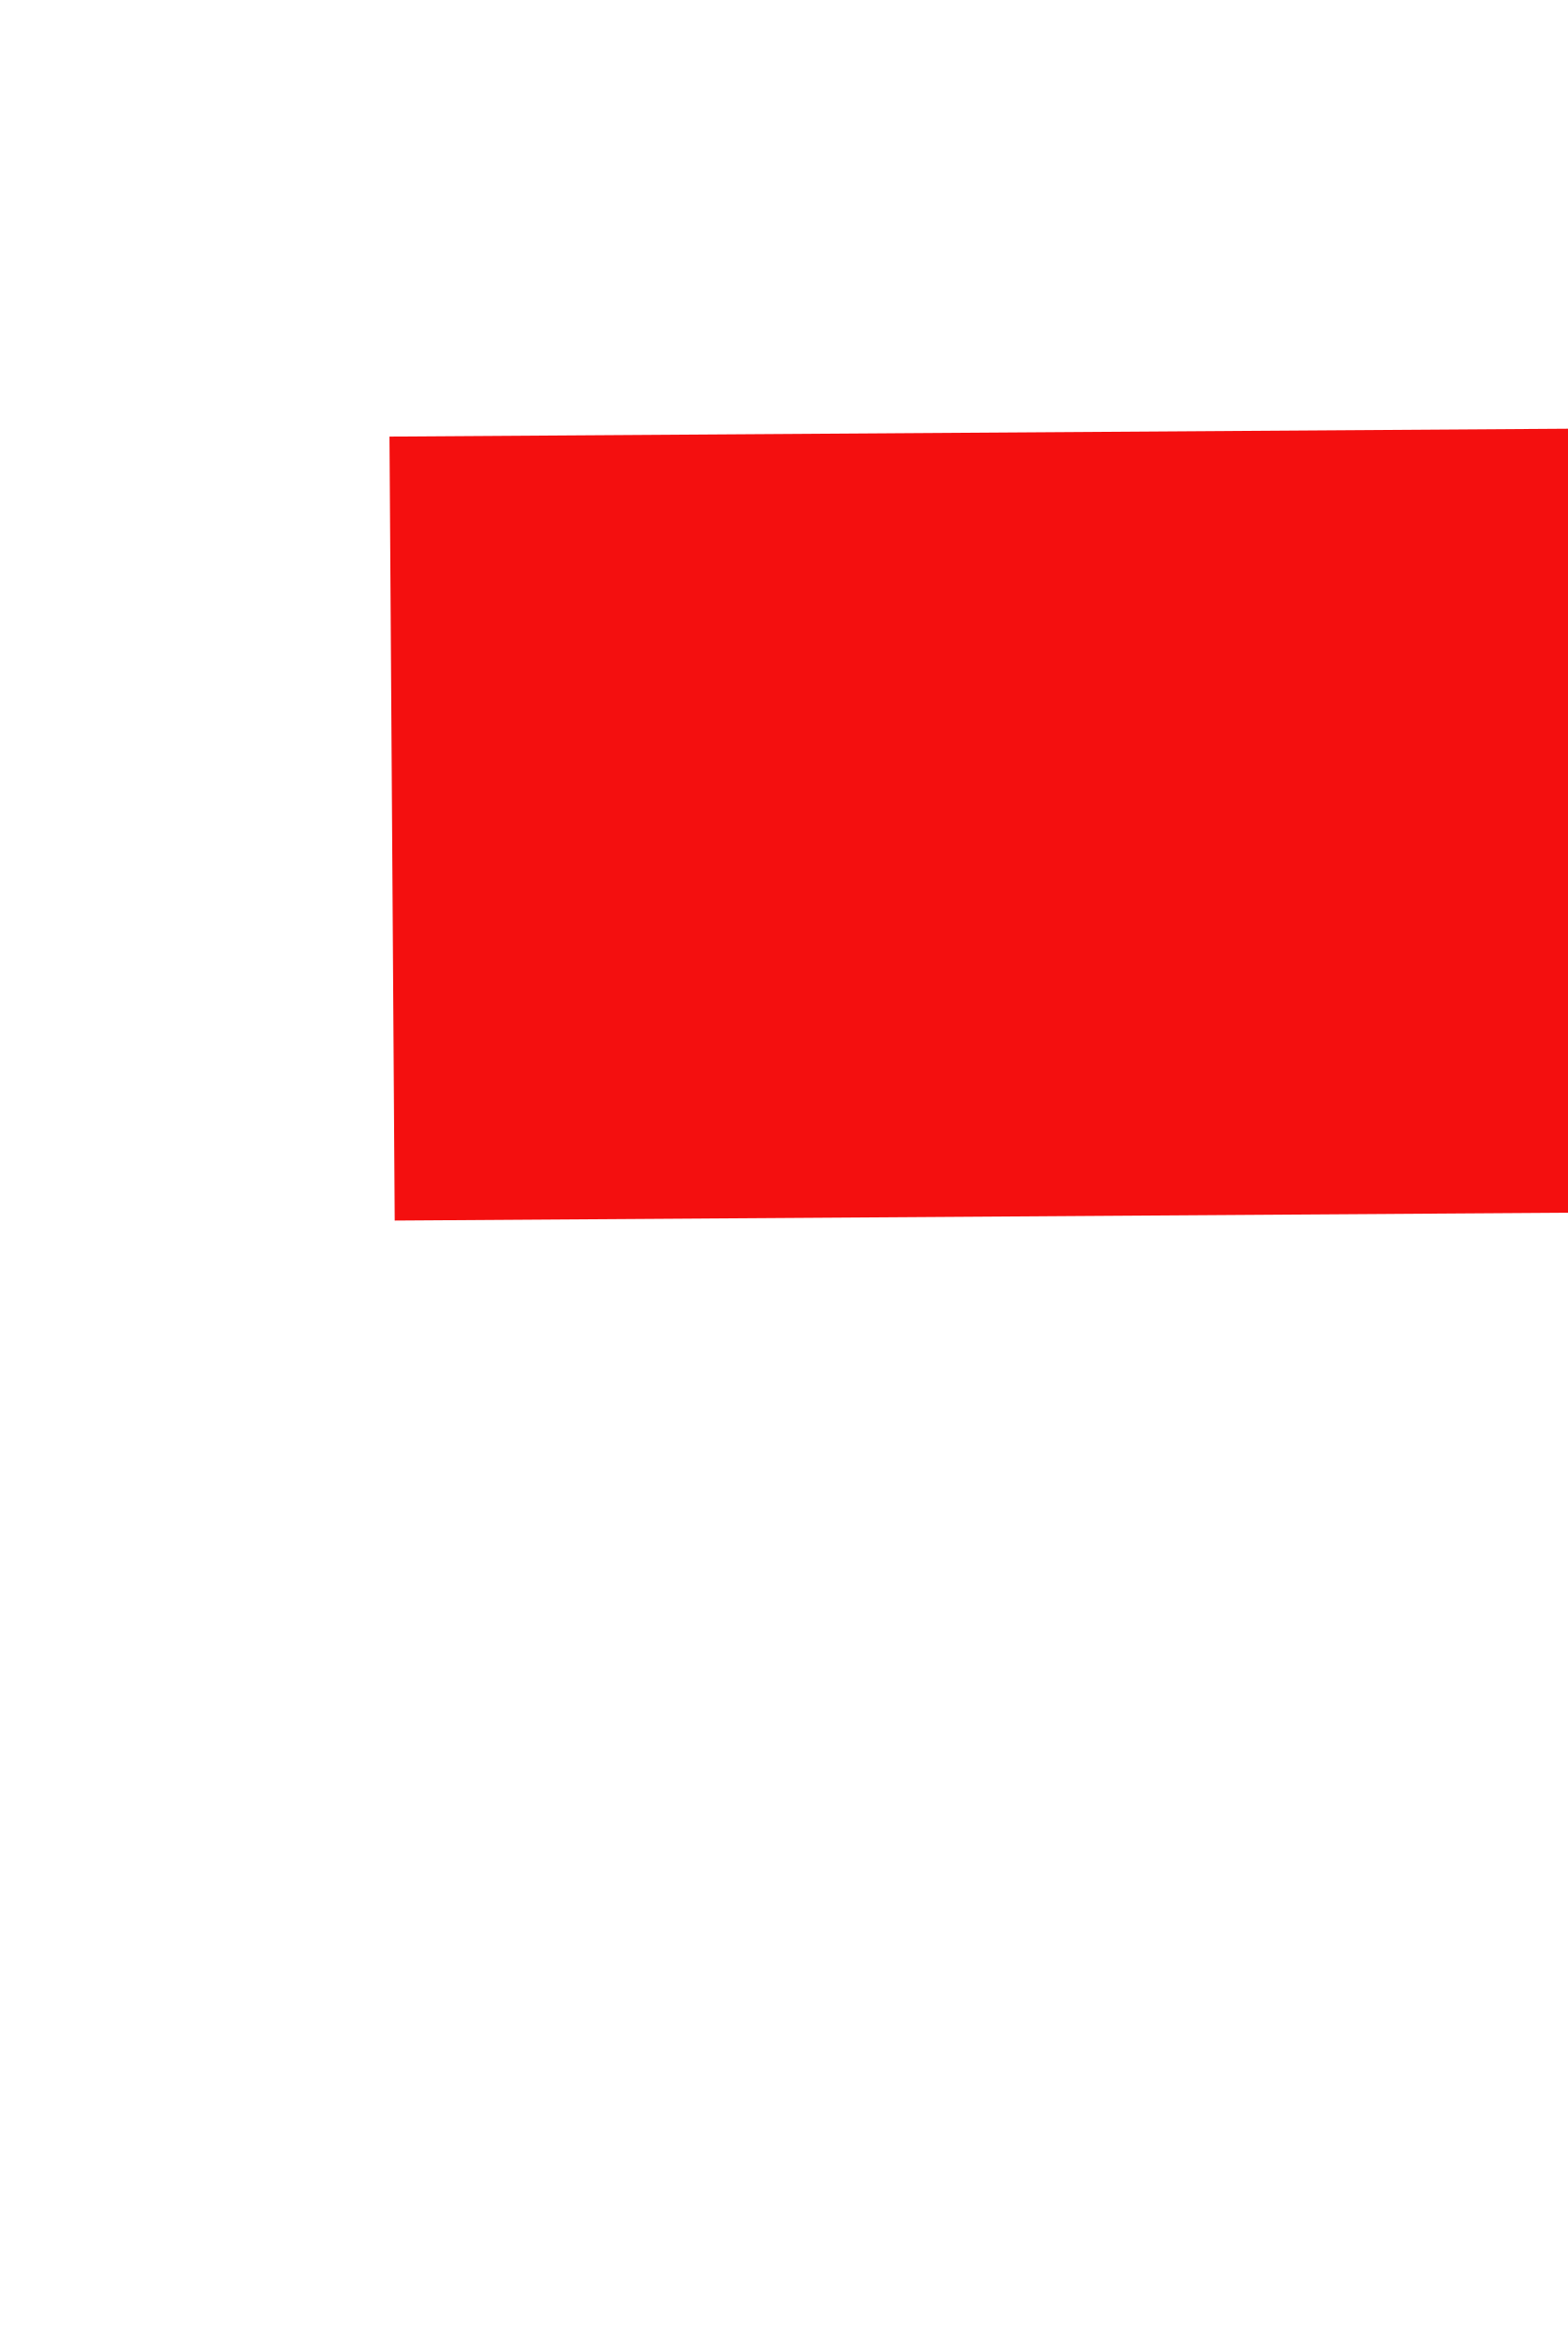
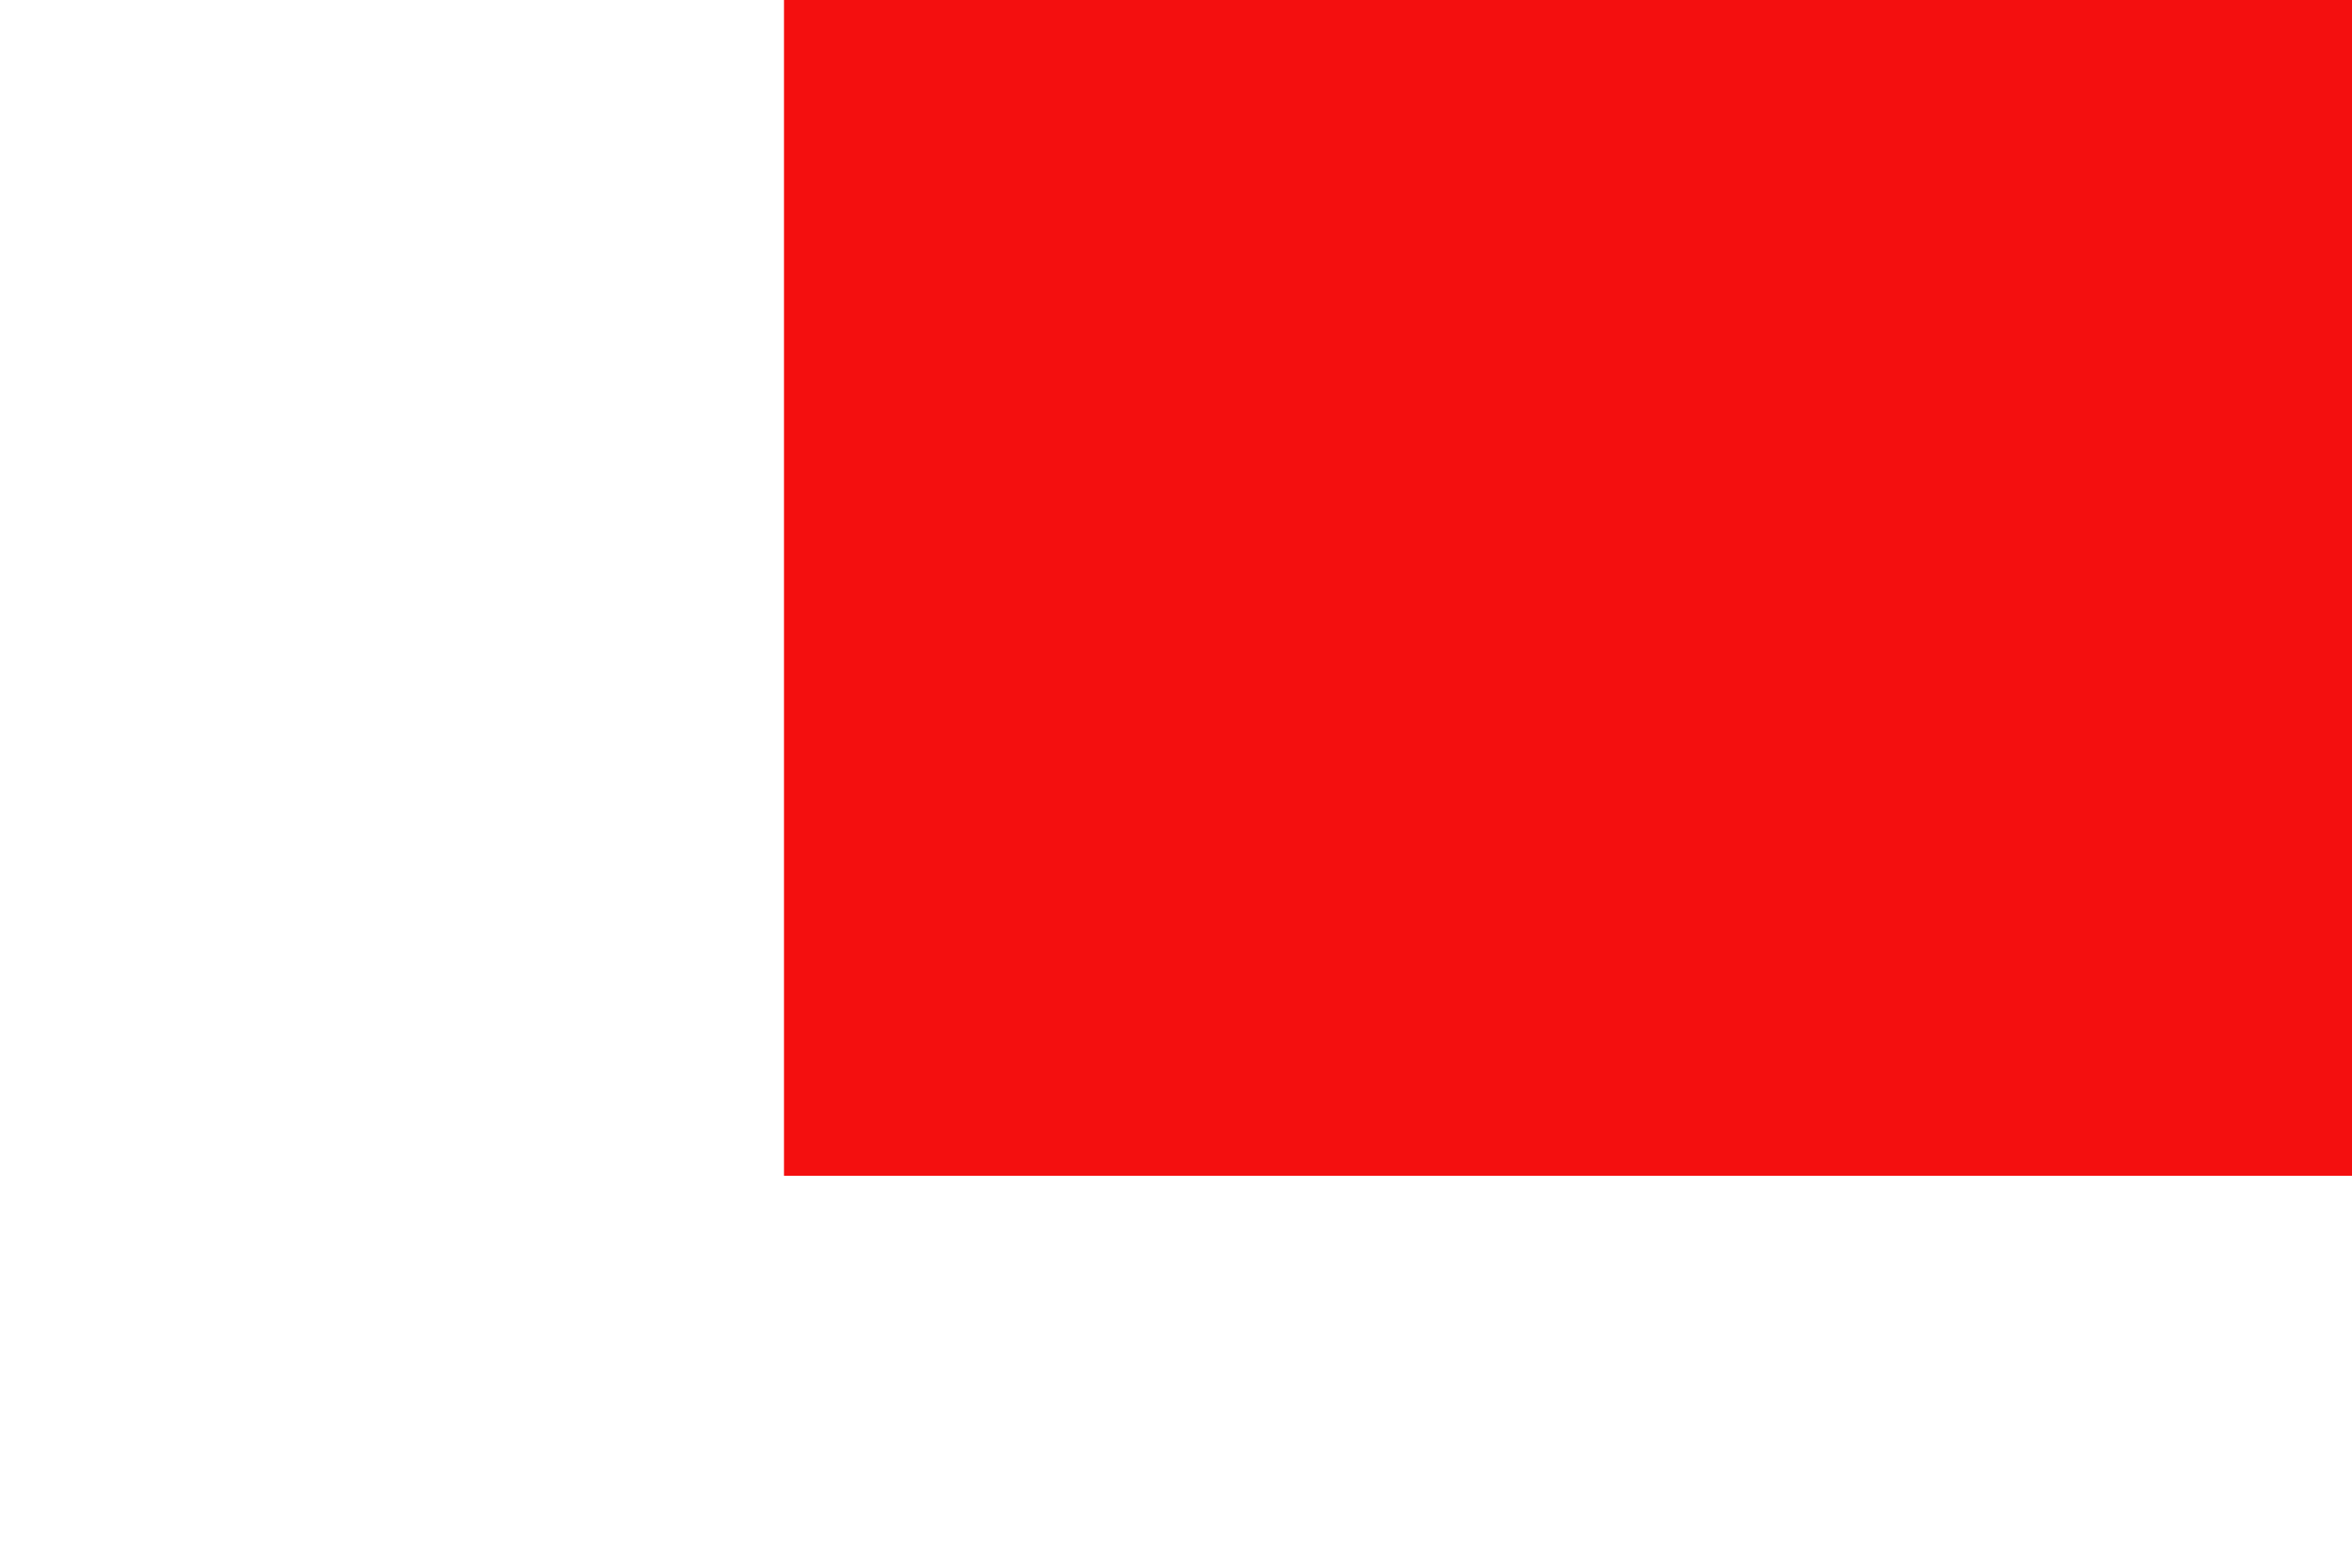
- <svg xmlns="http://www.w3.org/2000/svg" version="1.1" width="4px" height="6px" preserveAspectRatio="xMidYMin meet" viewBox="1413 1730  2 6">
-   <path d="M 1440 1739.6  L 1447 1732  L 1440 1724.4  L 1440 1739.6  Z " fill-rule="nonzero" fill="#f40f0f" stroke="none" transform="matrix(0.9999777 -0.006684695 0.006684695 0.9999777 -11.54594 9.597812 )" />
-   <path d="M 1413 1732  L 1441 1732  " stroke-width="2" stroke="#f40f0f" fill="none" transform="matrix(0.9999777 -0.006684695 0.006684695 0.9999777 -11.54594 9.597812 )" />
+ <svg xmlns="http://www.w3.org/2000/svg" version="1.1" width="6px" height="4px" preserveAspectRatio="xMinYMid meet" viewBox="1234 1211  6 2">
+   <path d="M 1312 1220.4  L 1321 1211.5  L 1312 1202.6  L 1312 1220.4  Z " fill-rule="nonzero" fill="#f40f0f" stroke="none" />
+   <path d="M 1236 1211.5  L 1314 1211.5  " stroke-width="3" stroke="#f40f0f" fill="none" />
</svg>
